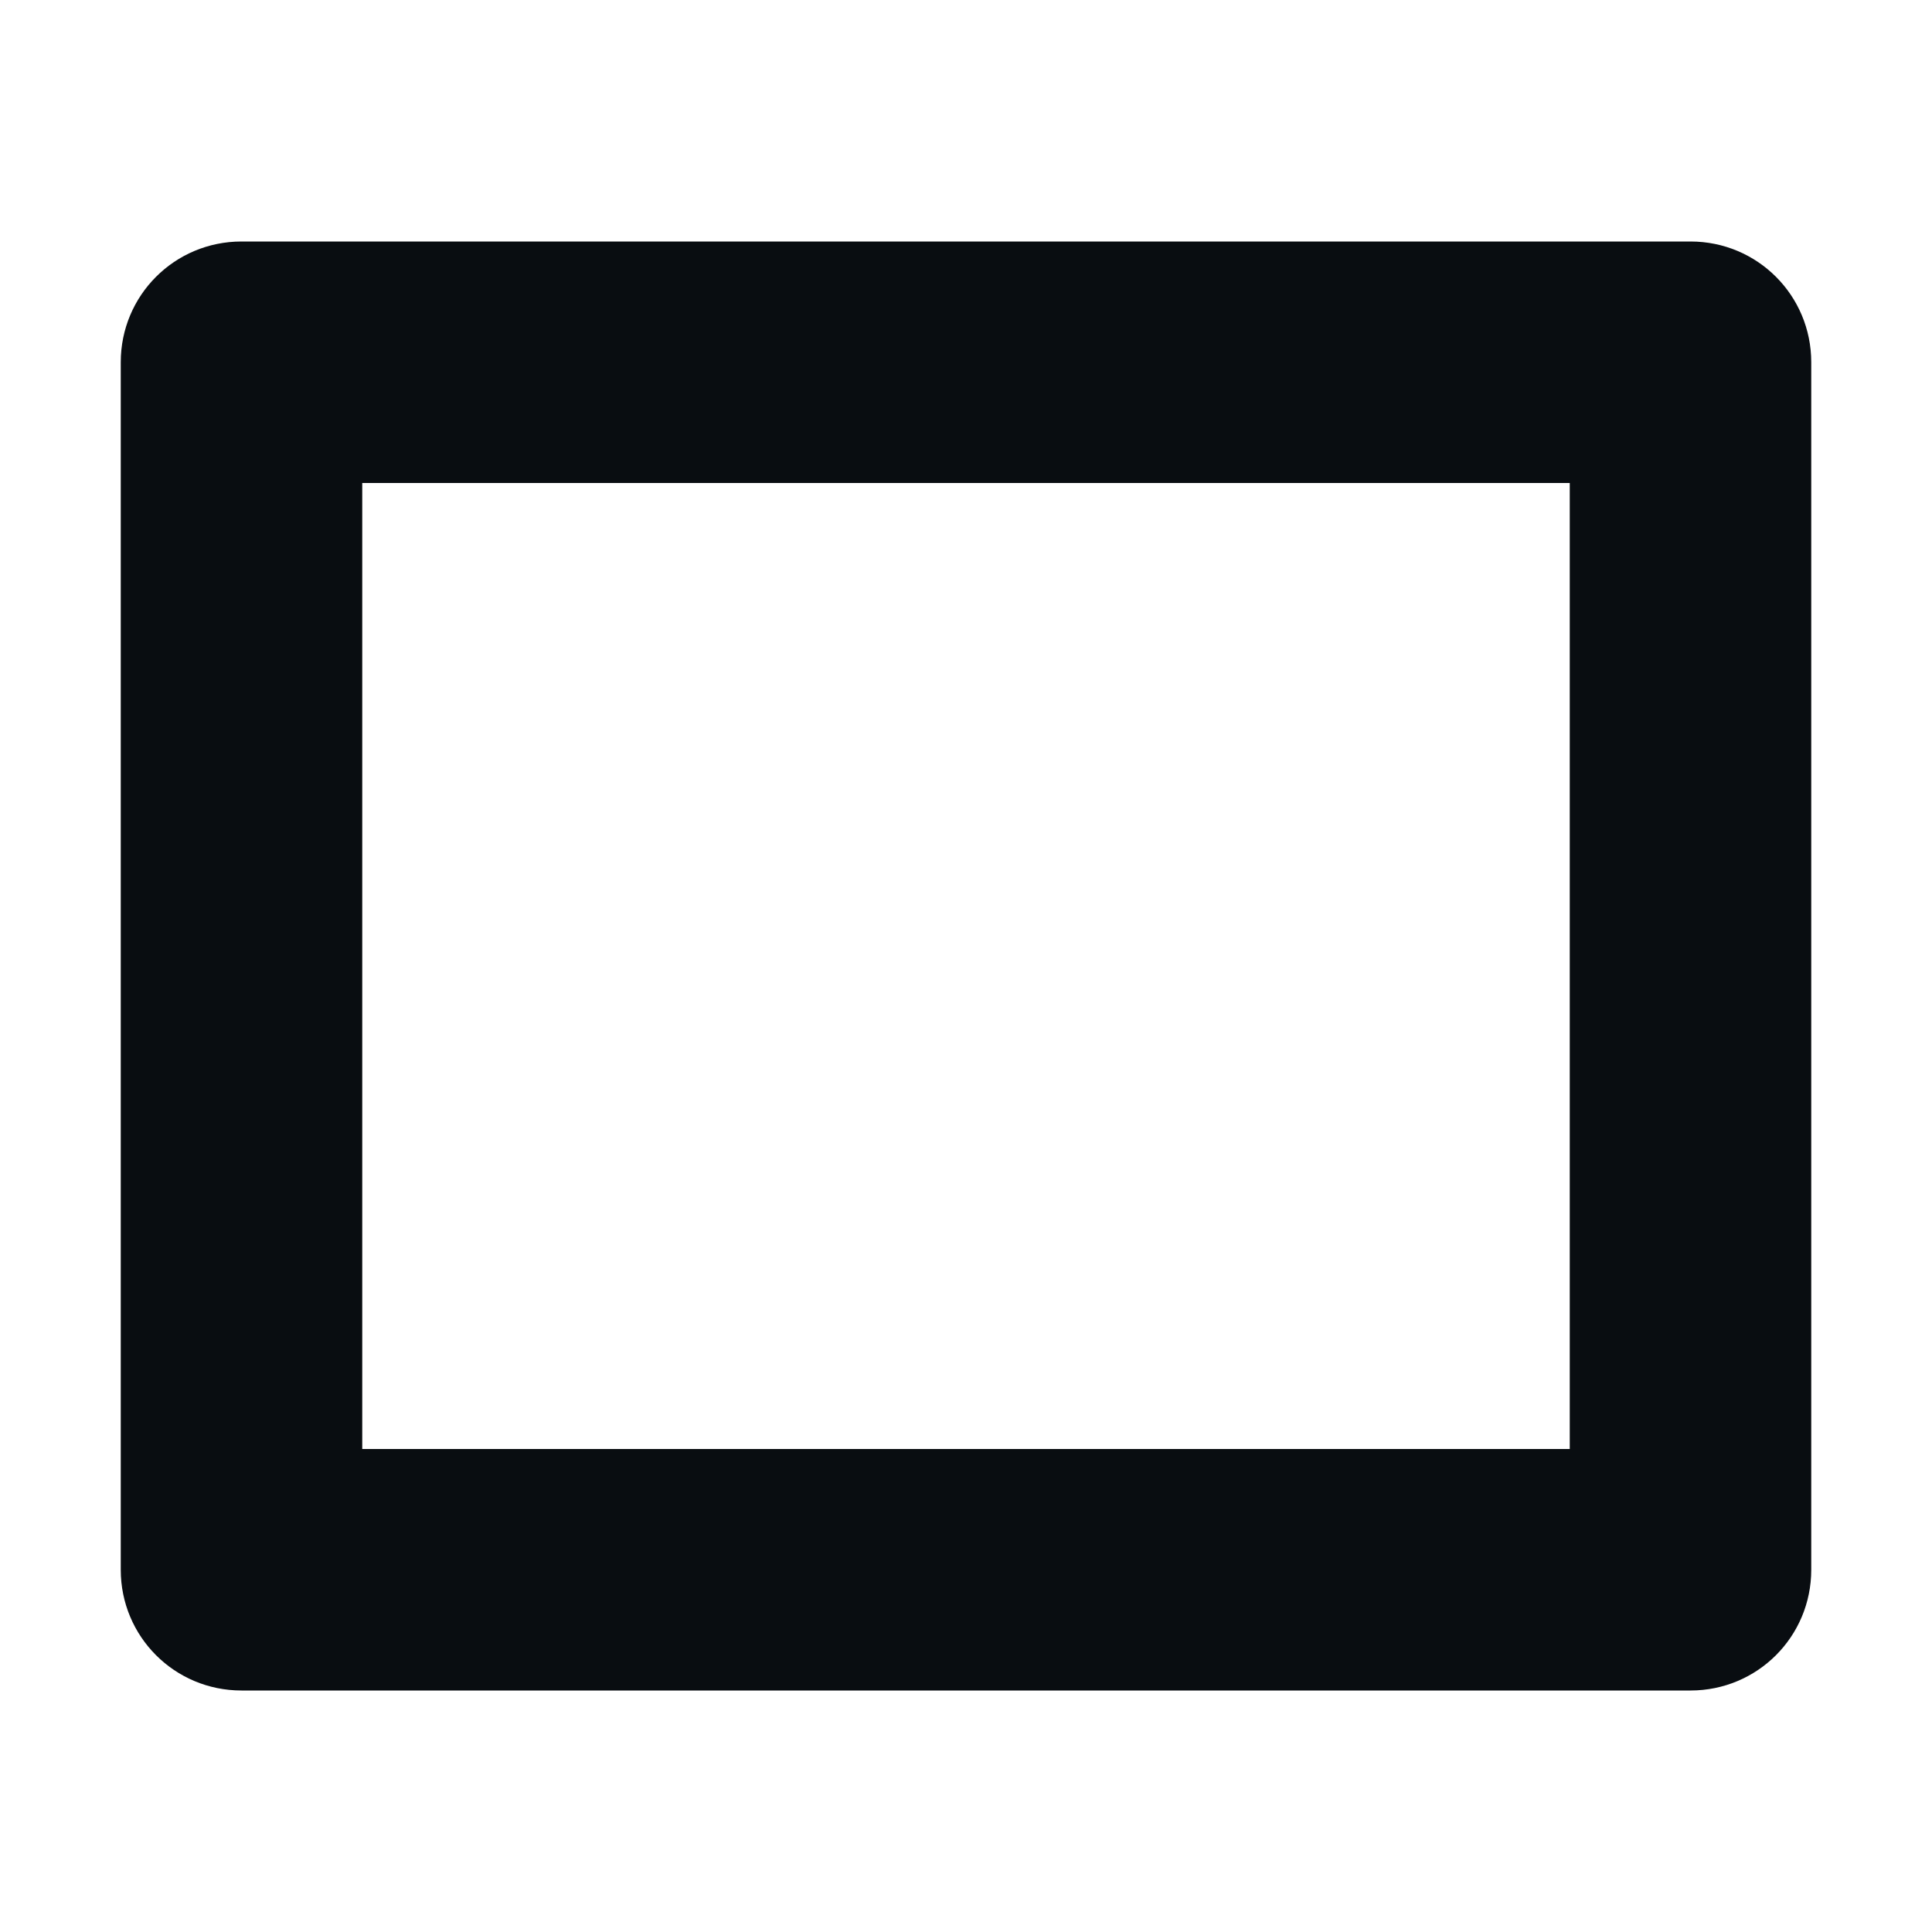
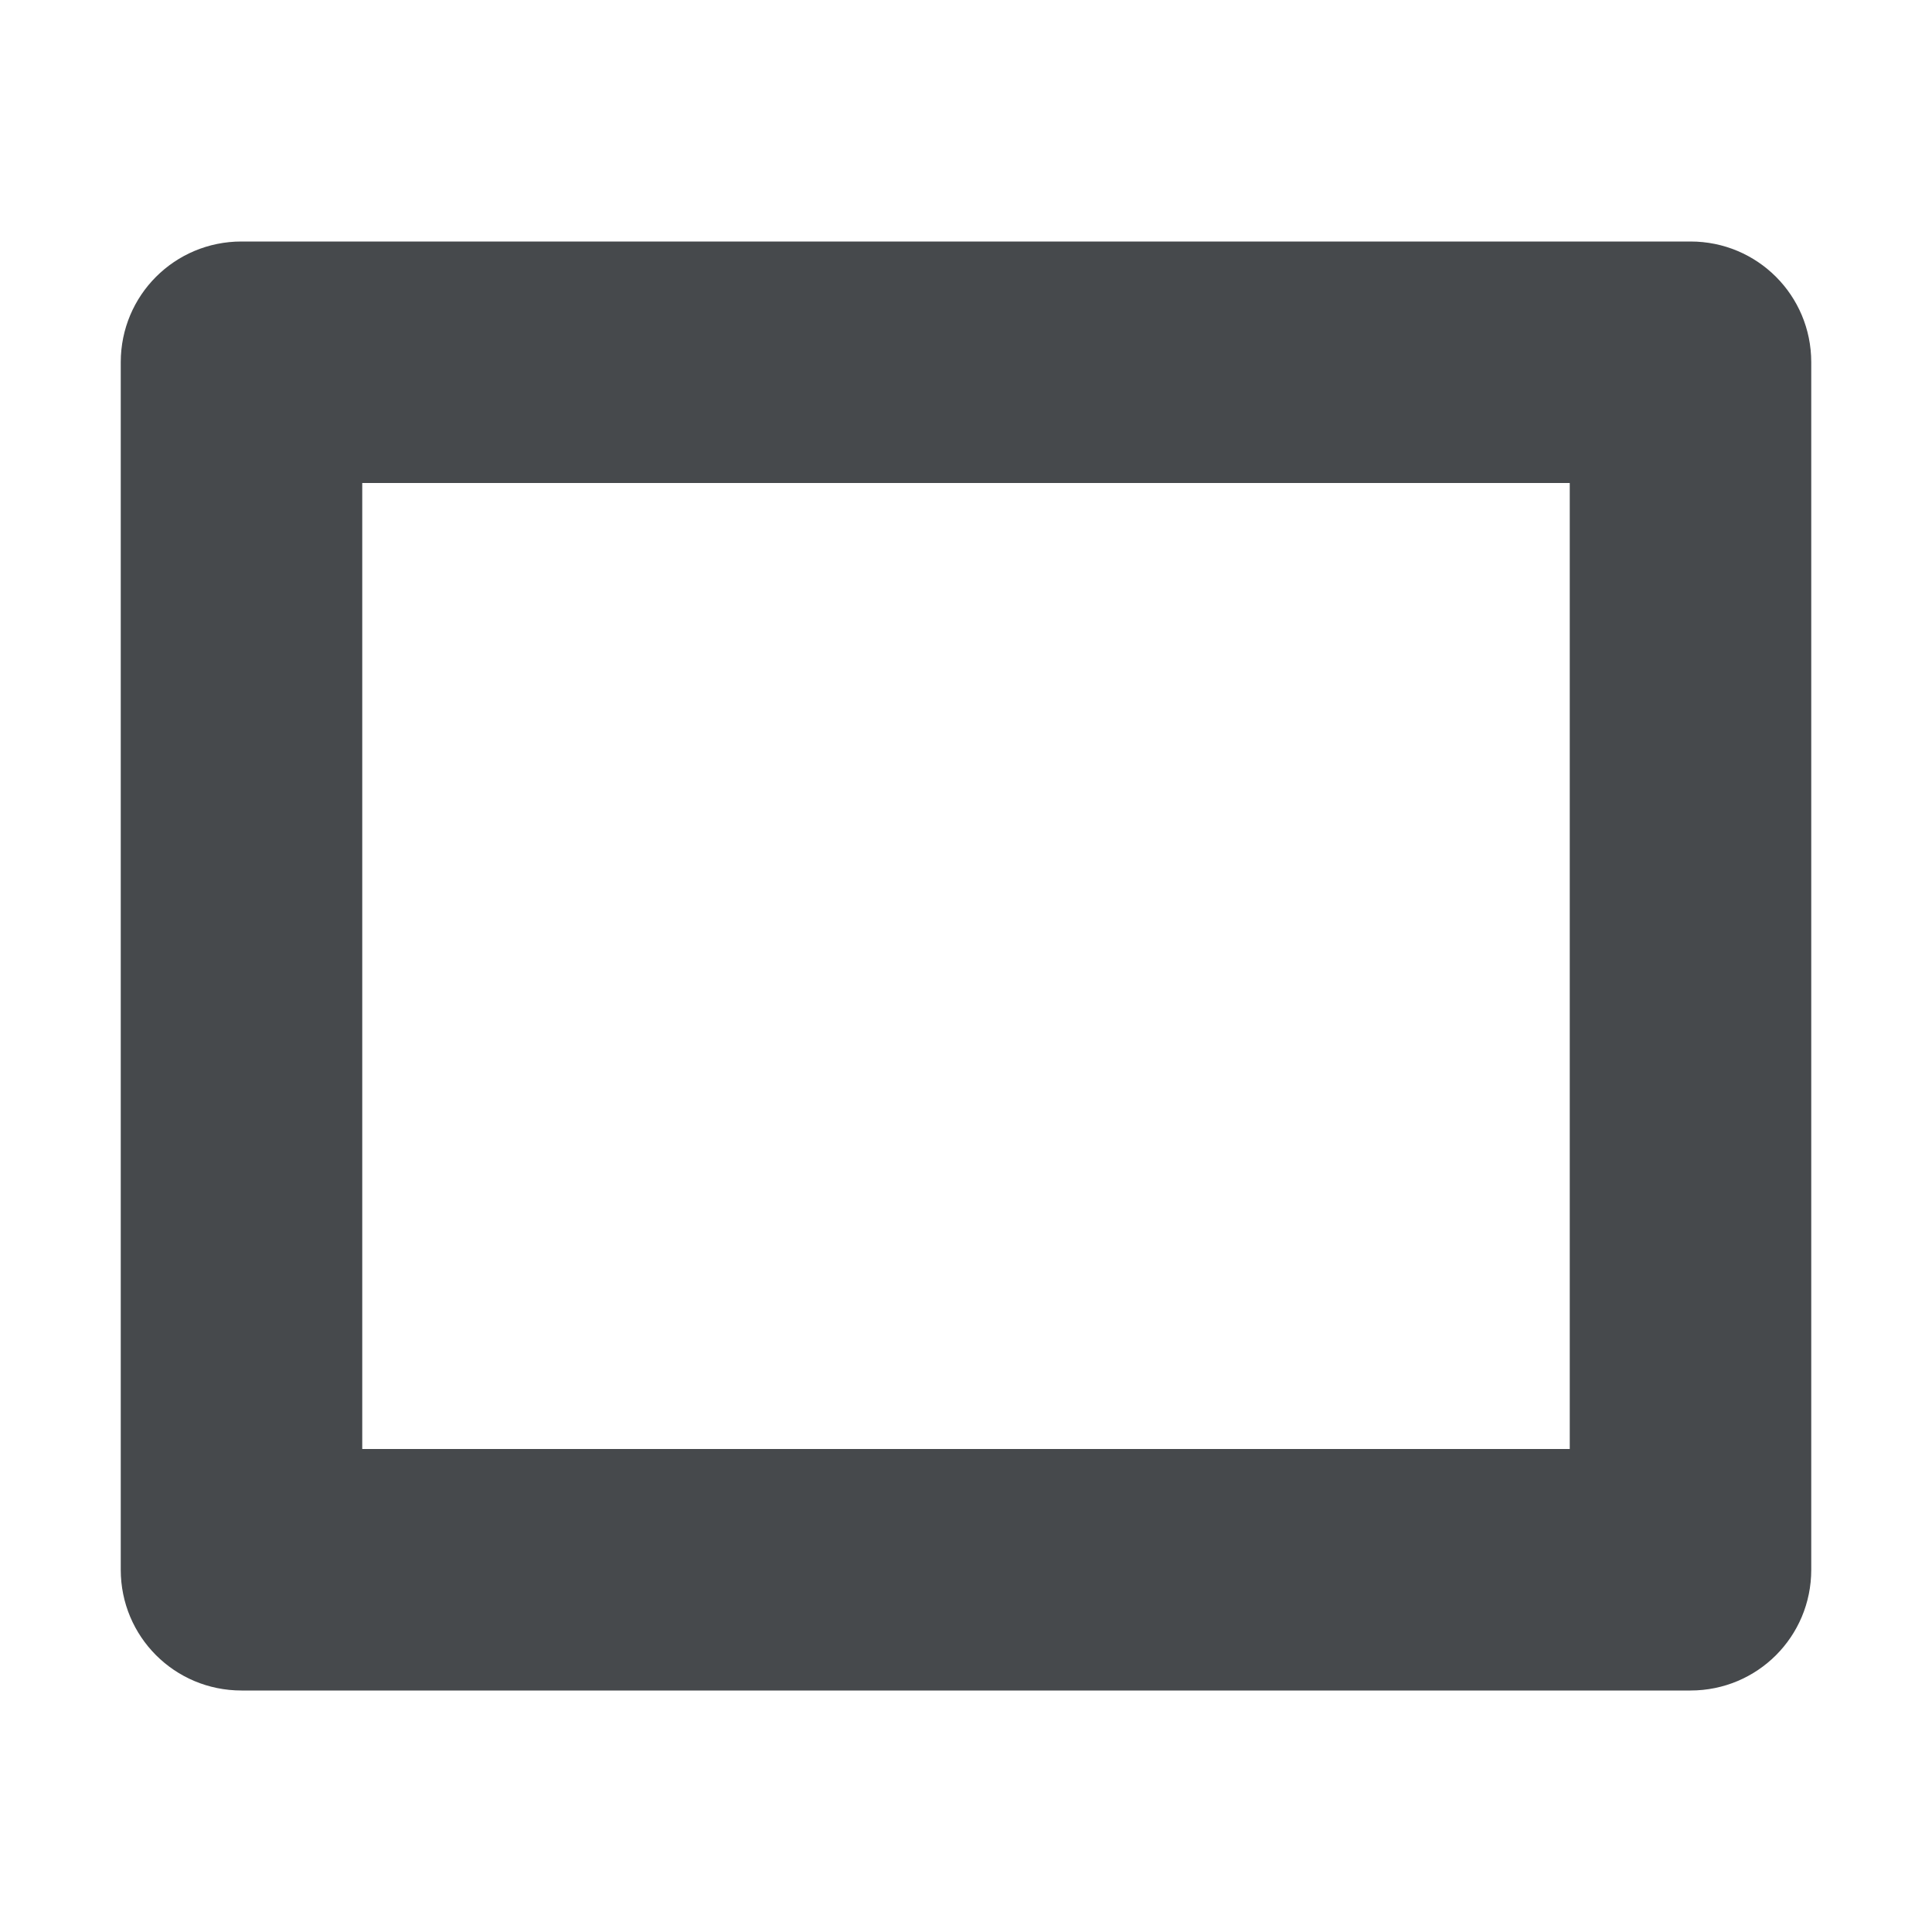
<svg xmlns="http://www.w3.org/2000/svg" width="16" height="16" version="1.1">
  <defs id="defs3051">
    <style type="text/css" id="current-color-scheme">
			.ColorScheme-Text {
			color:#090d11;
			}
		</style>
  </defs>
-   <path d="m2 2c-0.554 0-1 0.446-1 1v10c0 0.554 0.446 1 1 1h12c0.554 0 1-0.446 1-1v-10c0-0.554-0.446-1-1-1zm1 2h10v8h-10z" color="#090d11" fill="currentColor" style="fill:currentColor;" class="ColorScheme-Text" />
+   <path d="m2 2c-0.554 0-1 0.446-1 1v10c0 0.554 0.446 1 1 1h12c0.554 0 1-0.446 1-1v-10c0-0.554-0.446-1-1-1zm1 2h10v8h-10z" class="ColorScheme-Text" style="fill-opacity:.75;fill:currentColor" />
</svg>
